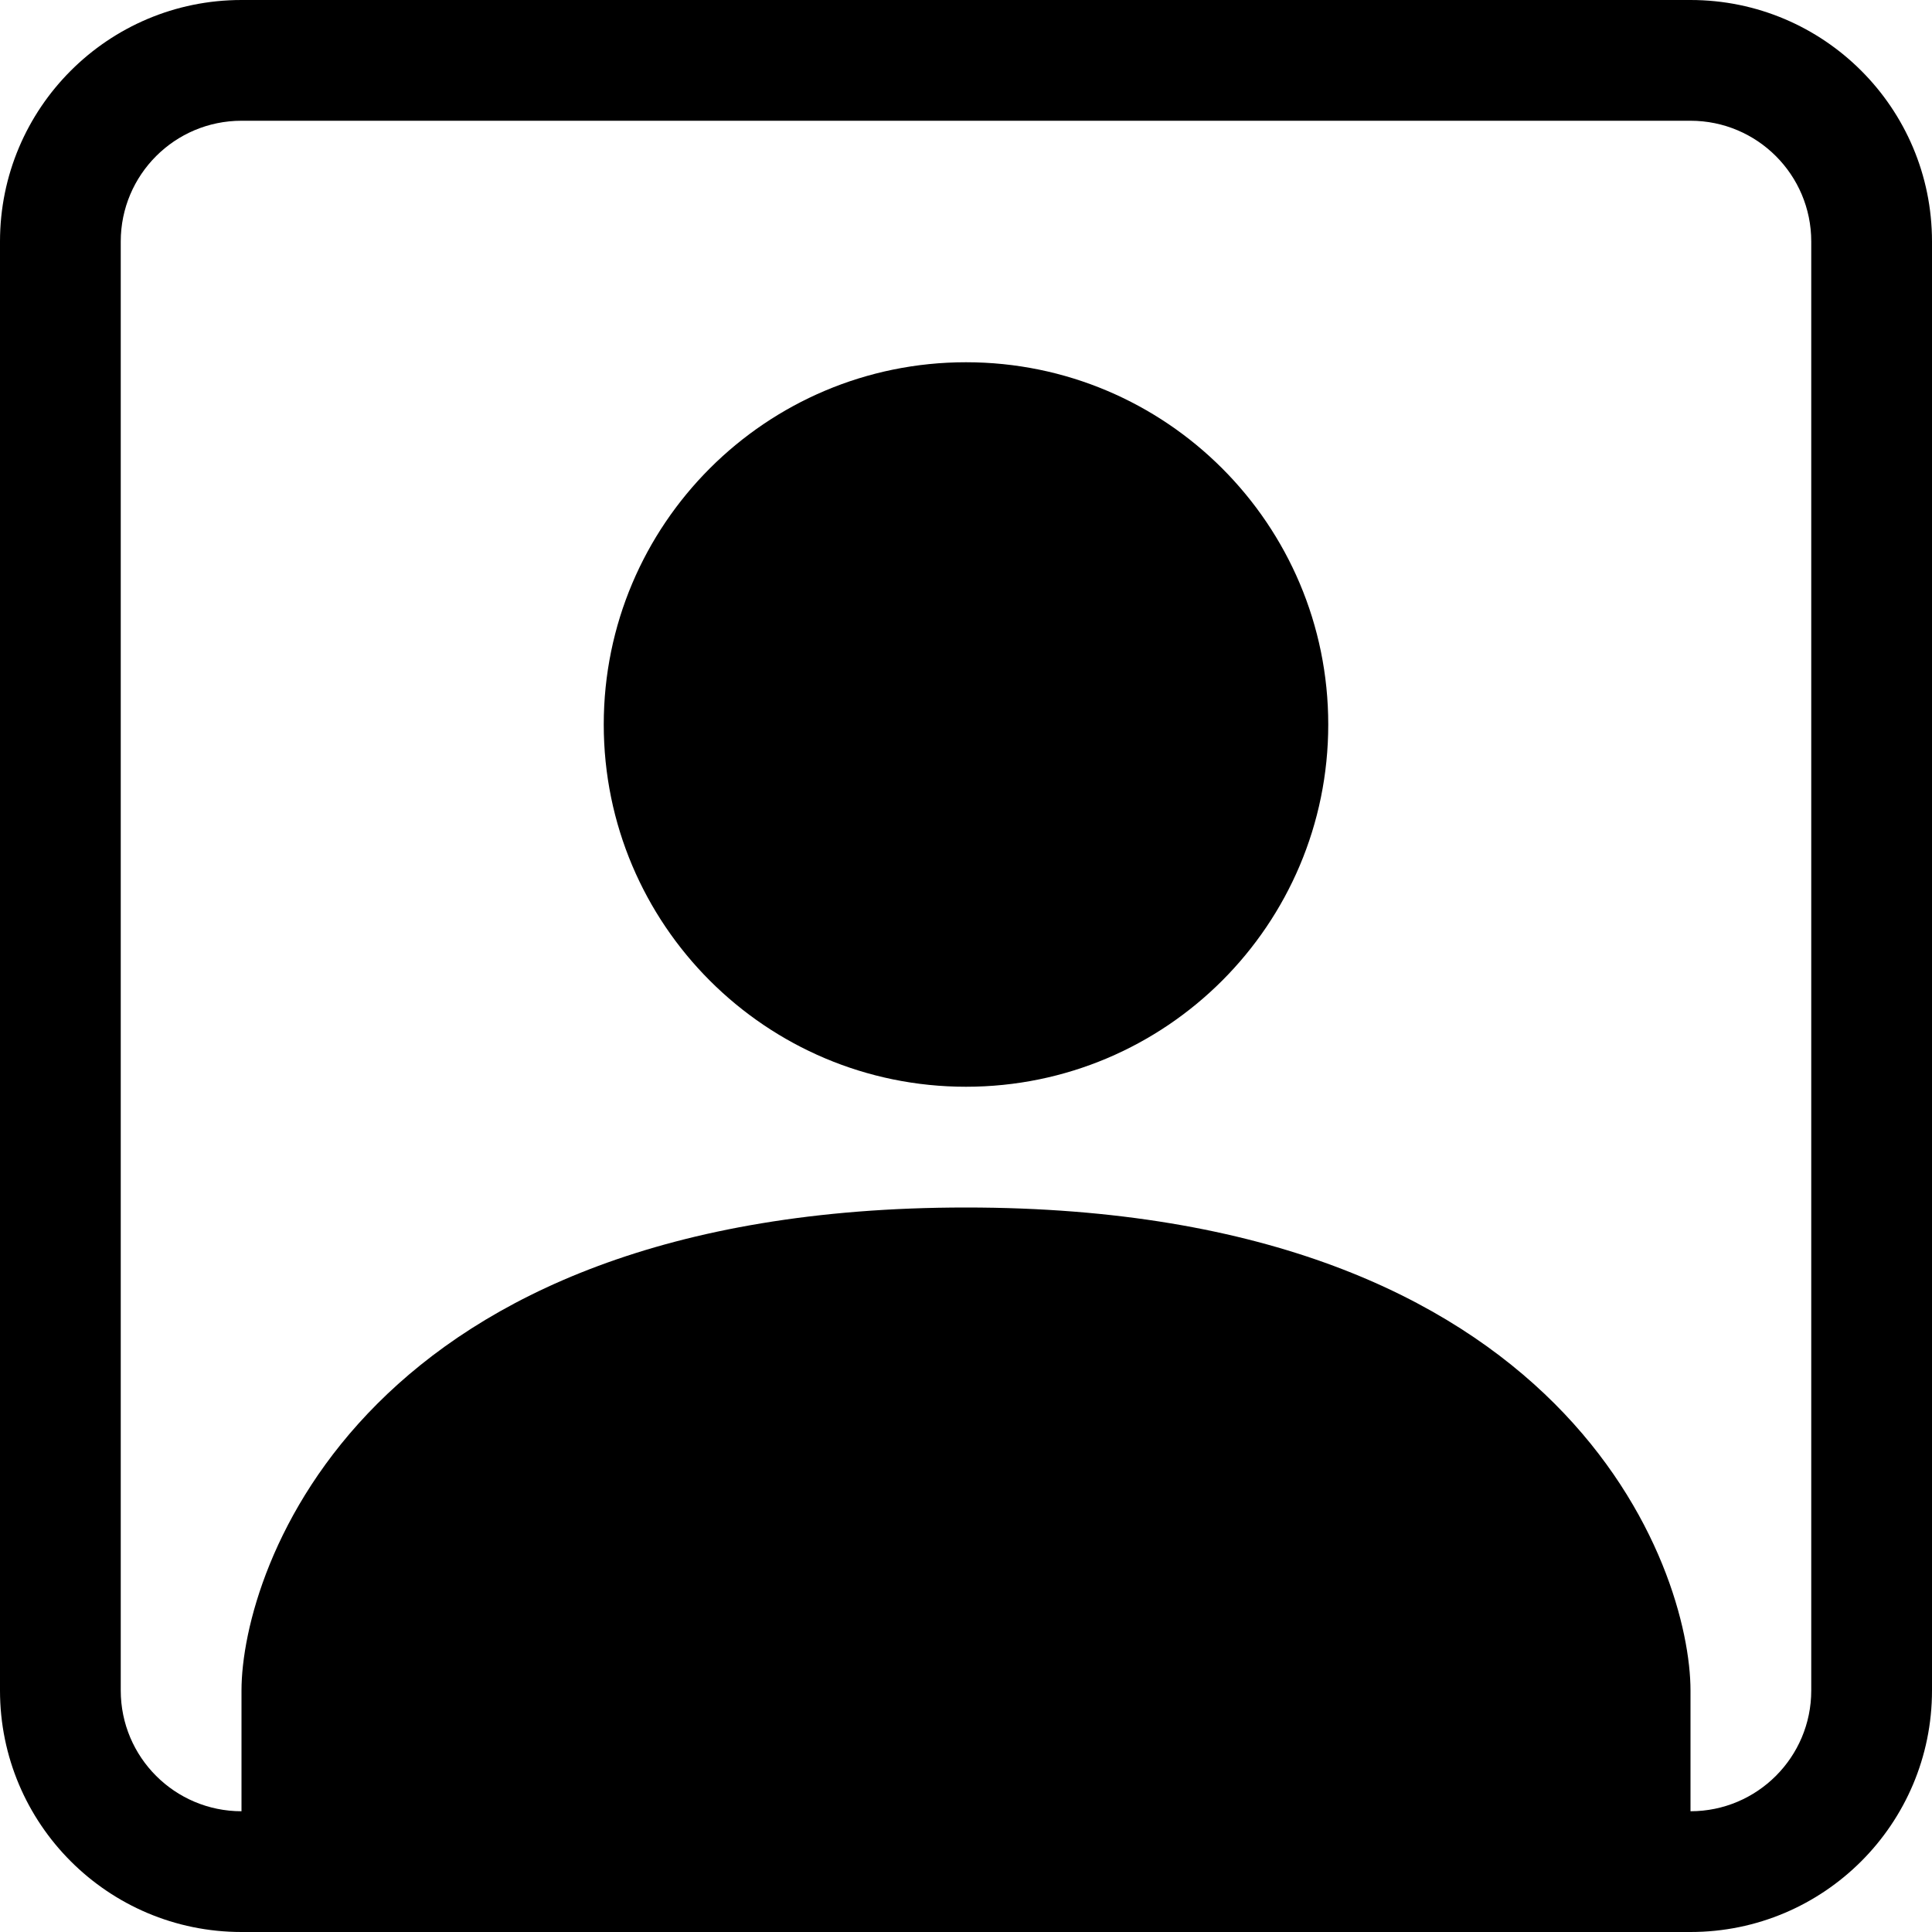
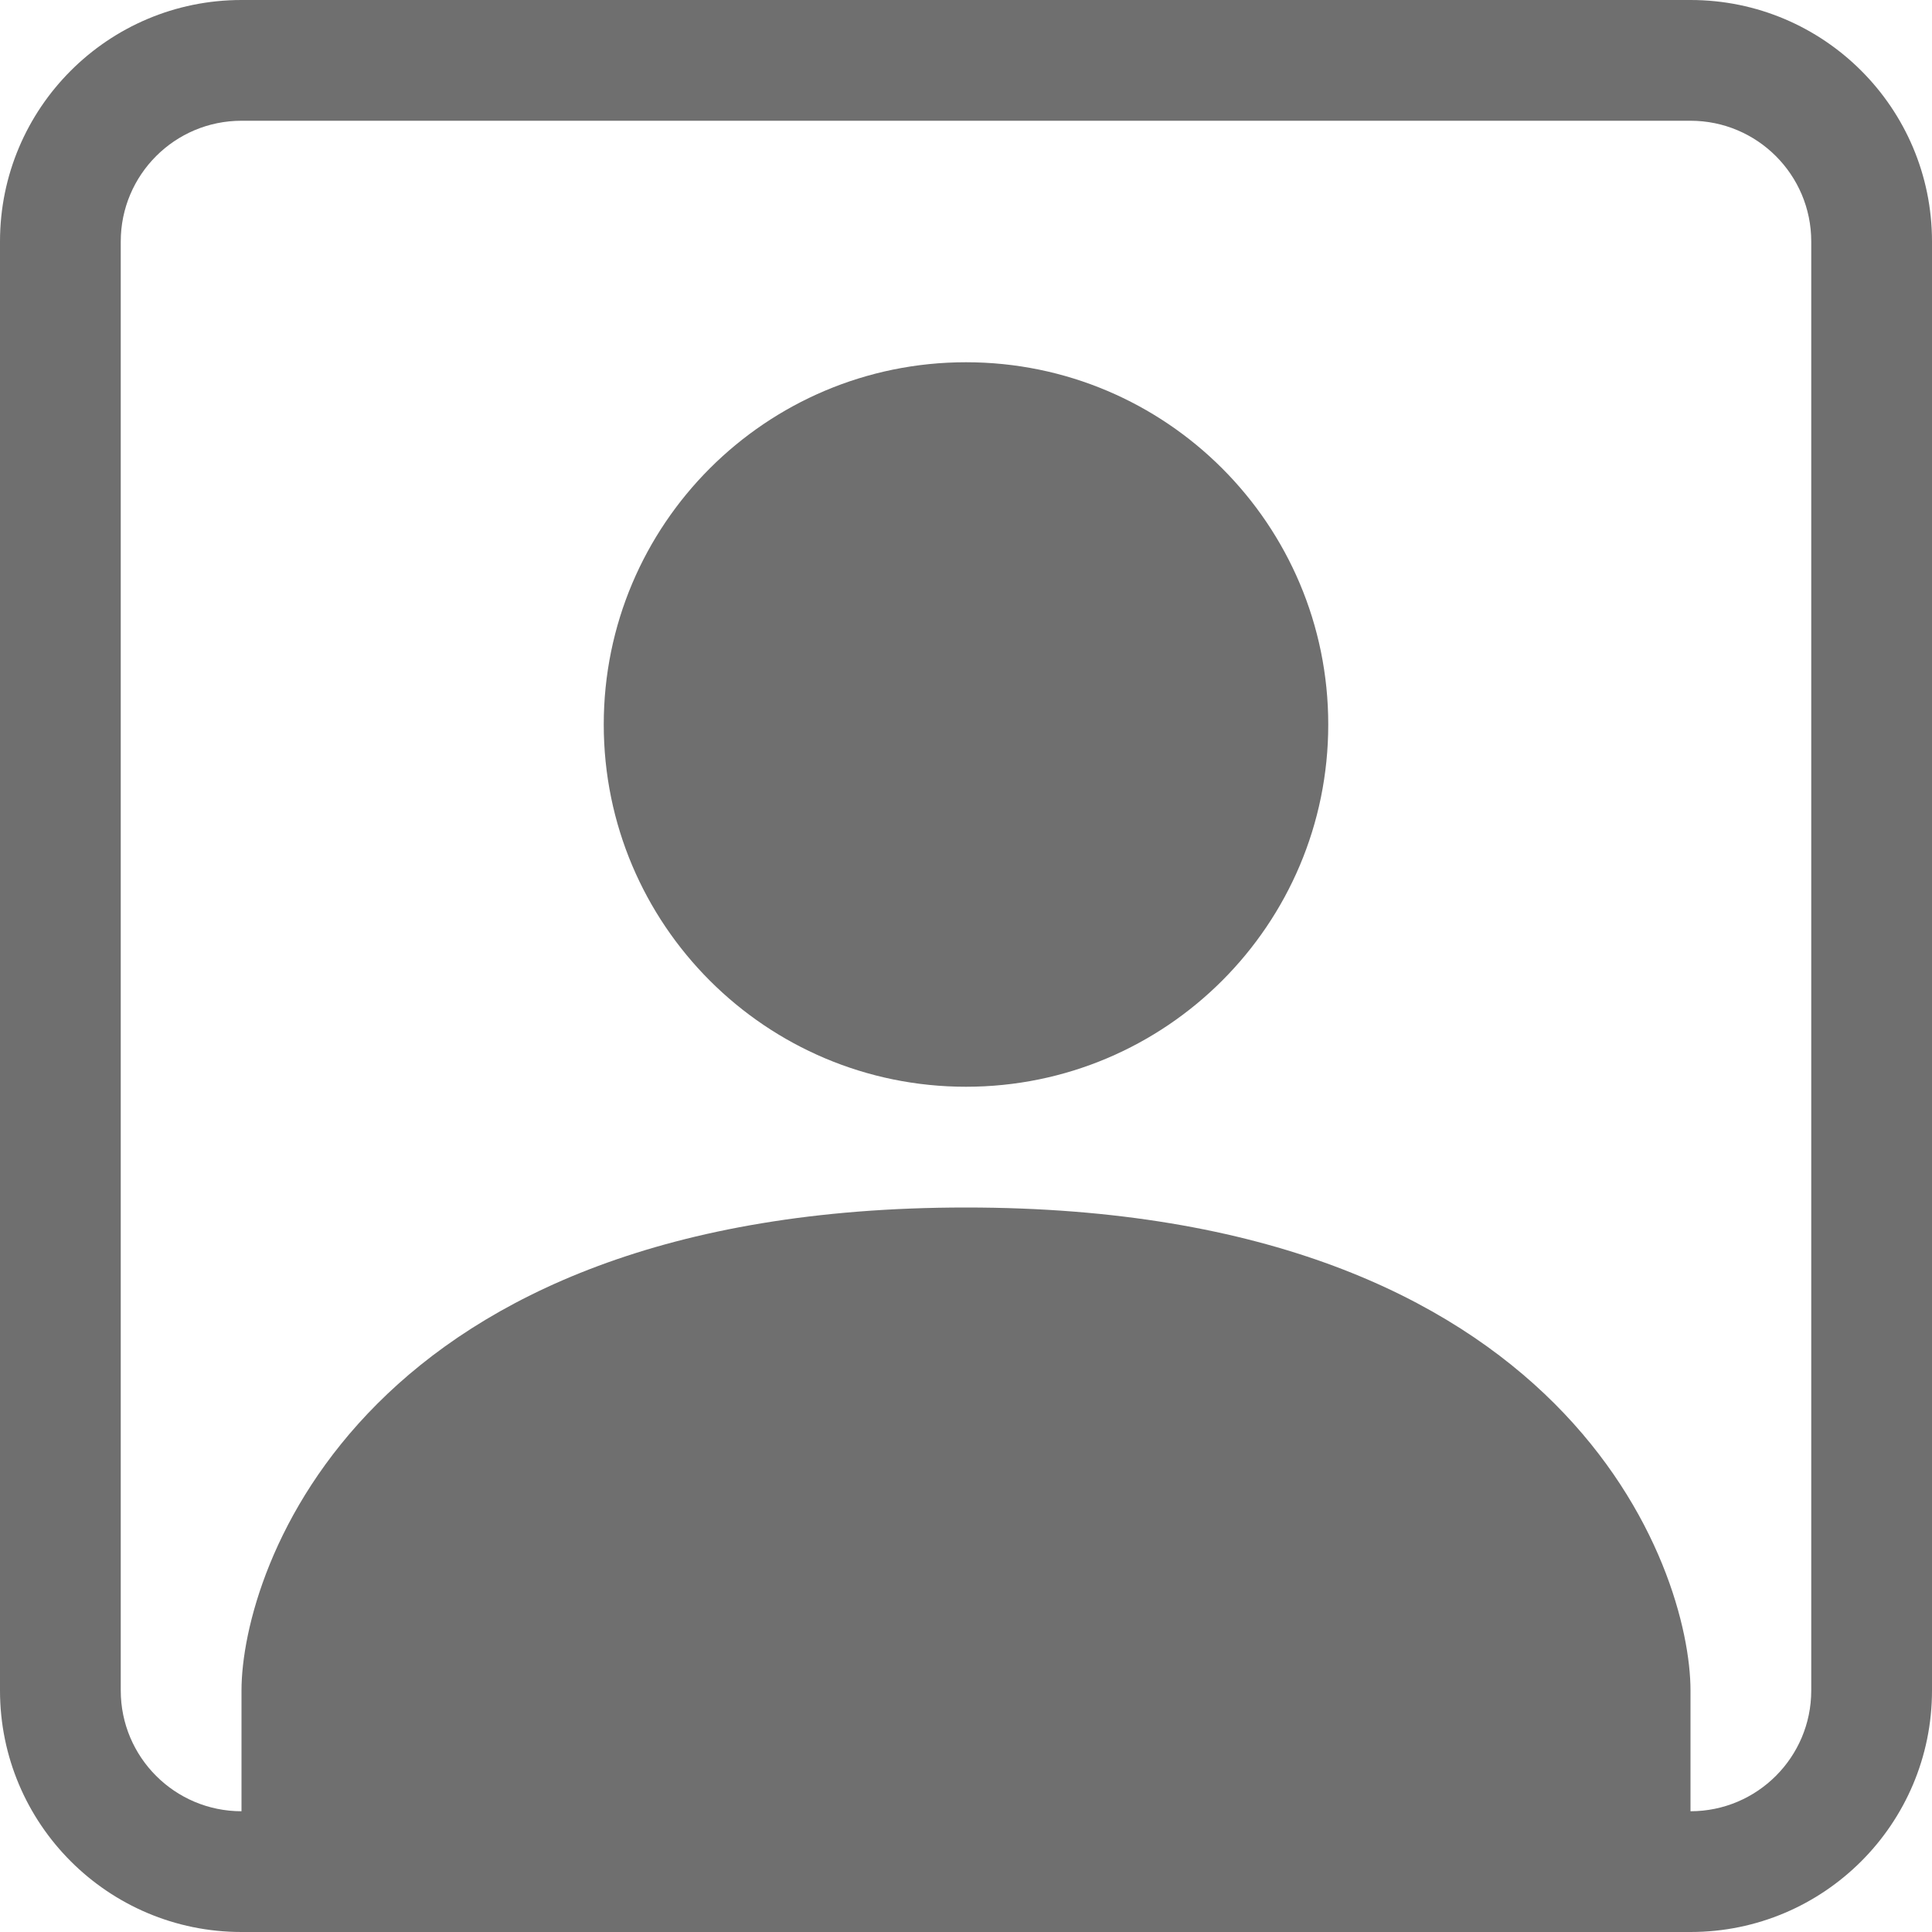
- <svg xmlns="http://www.w3.org/2000/svg" width="16" height="16" fill="currentColor" class="bi bi-person-square" viewBox="0 0 16 16">
-   <path d="M11 6a3 3 0 1 1-6 0 3 3 0 0 1 6 0z" />
-   <path d="M2 0a2 2 0 0 0-2 2v12a2 2 0 0 0 2 2h12a2 2 0 0 0 2-2V2a2 2 0 0 0-2-2H2zm12 1a1 1 0 0 1 1 1v12a1 1 0 0 1-1 1v-1c0-1-1-4-6-4s-6 3-6 4v1a1 1 0 0 1-1-1V2a1 1 0 0 1 1-1h12z" />
+ <svg xmlns="http://www.w3.org/2000/svg" id="SvgjsSvg1001" width="288" height="288" version="1.1">
+   <defs id="SvgjsDefs1002" />
+   <g id="SvgjsG1008" transform="matrix(1,0,0,1,0,0)">
+     <svg width="288" height="288" fill="currentColor" class="bi bi-person-square" viewBox="0 0 16 16">
+       <path d="M11 6a3 3 0 1 1-6 0 3 3 0 0 1 6 0z" fill="#6f6f6f" class="color000 svgShape" />
+       <path d="M2 0a2 2 0 0 0-2 2v12a2 2 0 0 0 2 2h12a2 2 0 0 0 2-2V2a2 2 0 0 0-2-2H2zm12 1a1 1 0 0 1 1 1v12a1 1 0 0 1-1 1v-1c0-1-1-4-6-4s-6 3-6 4v1a1 1 0 0 1-1-1V2a1 1 0 0 1 1-1h12z" fill="#6f6f6f" class="color000 svgShape" />
+     </svg>
+   </g>
</svg>
